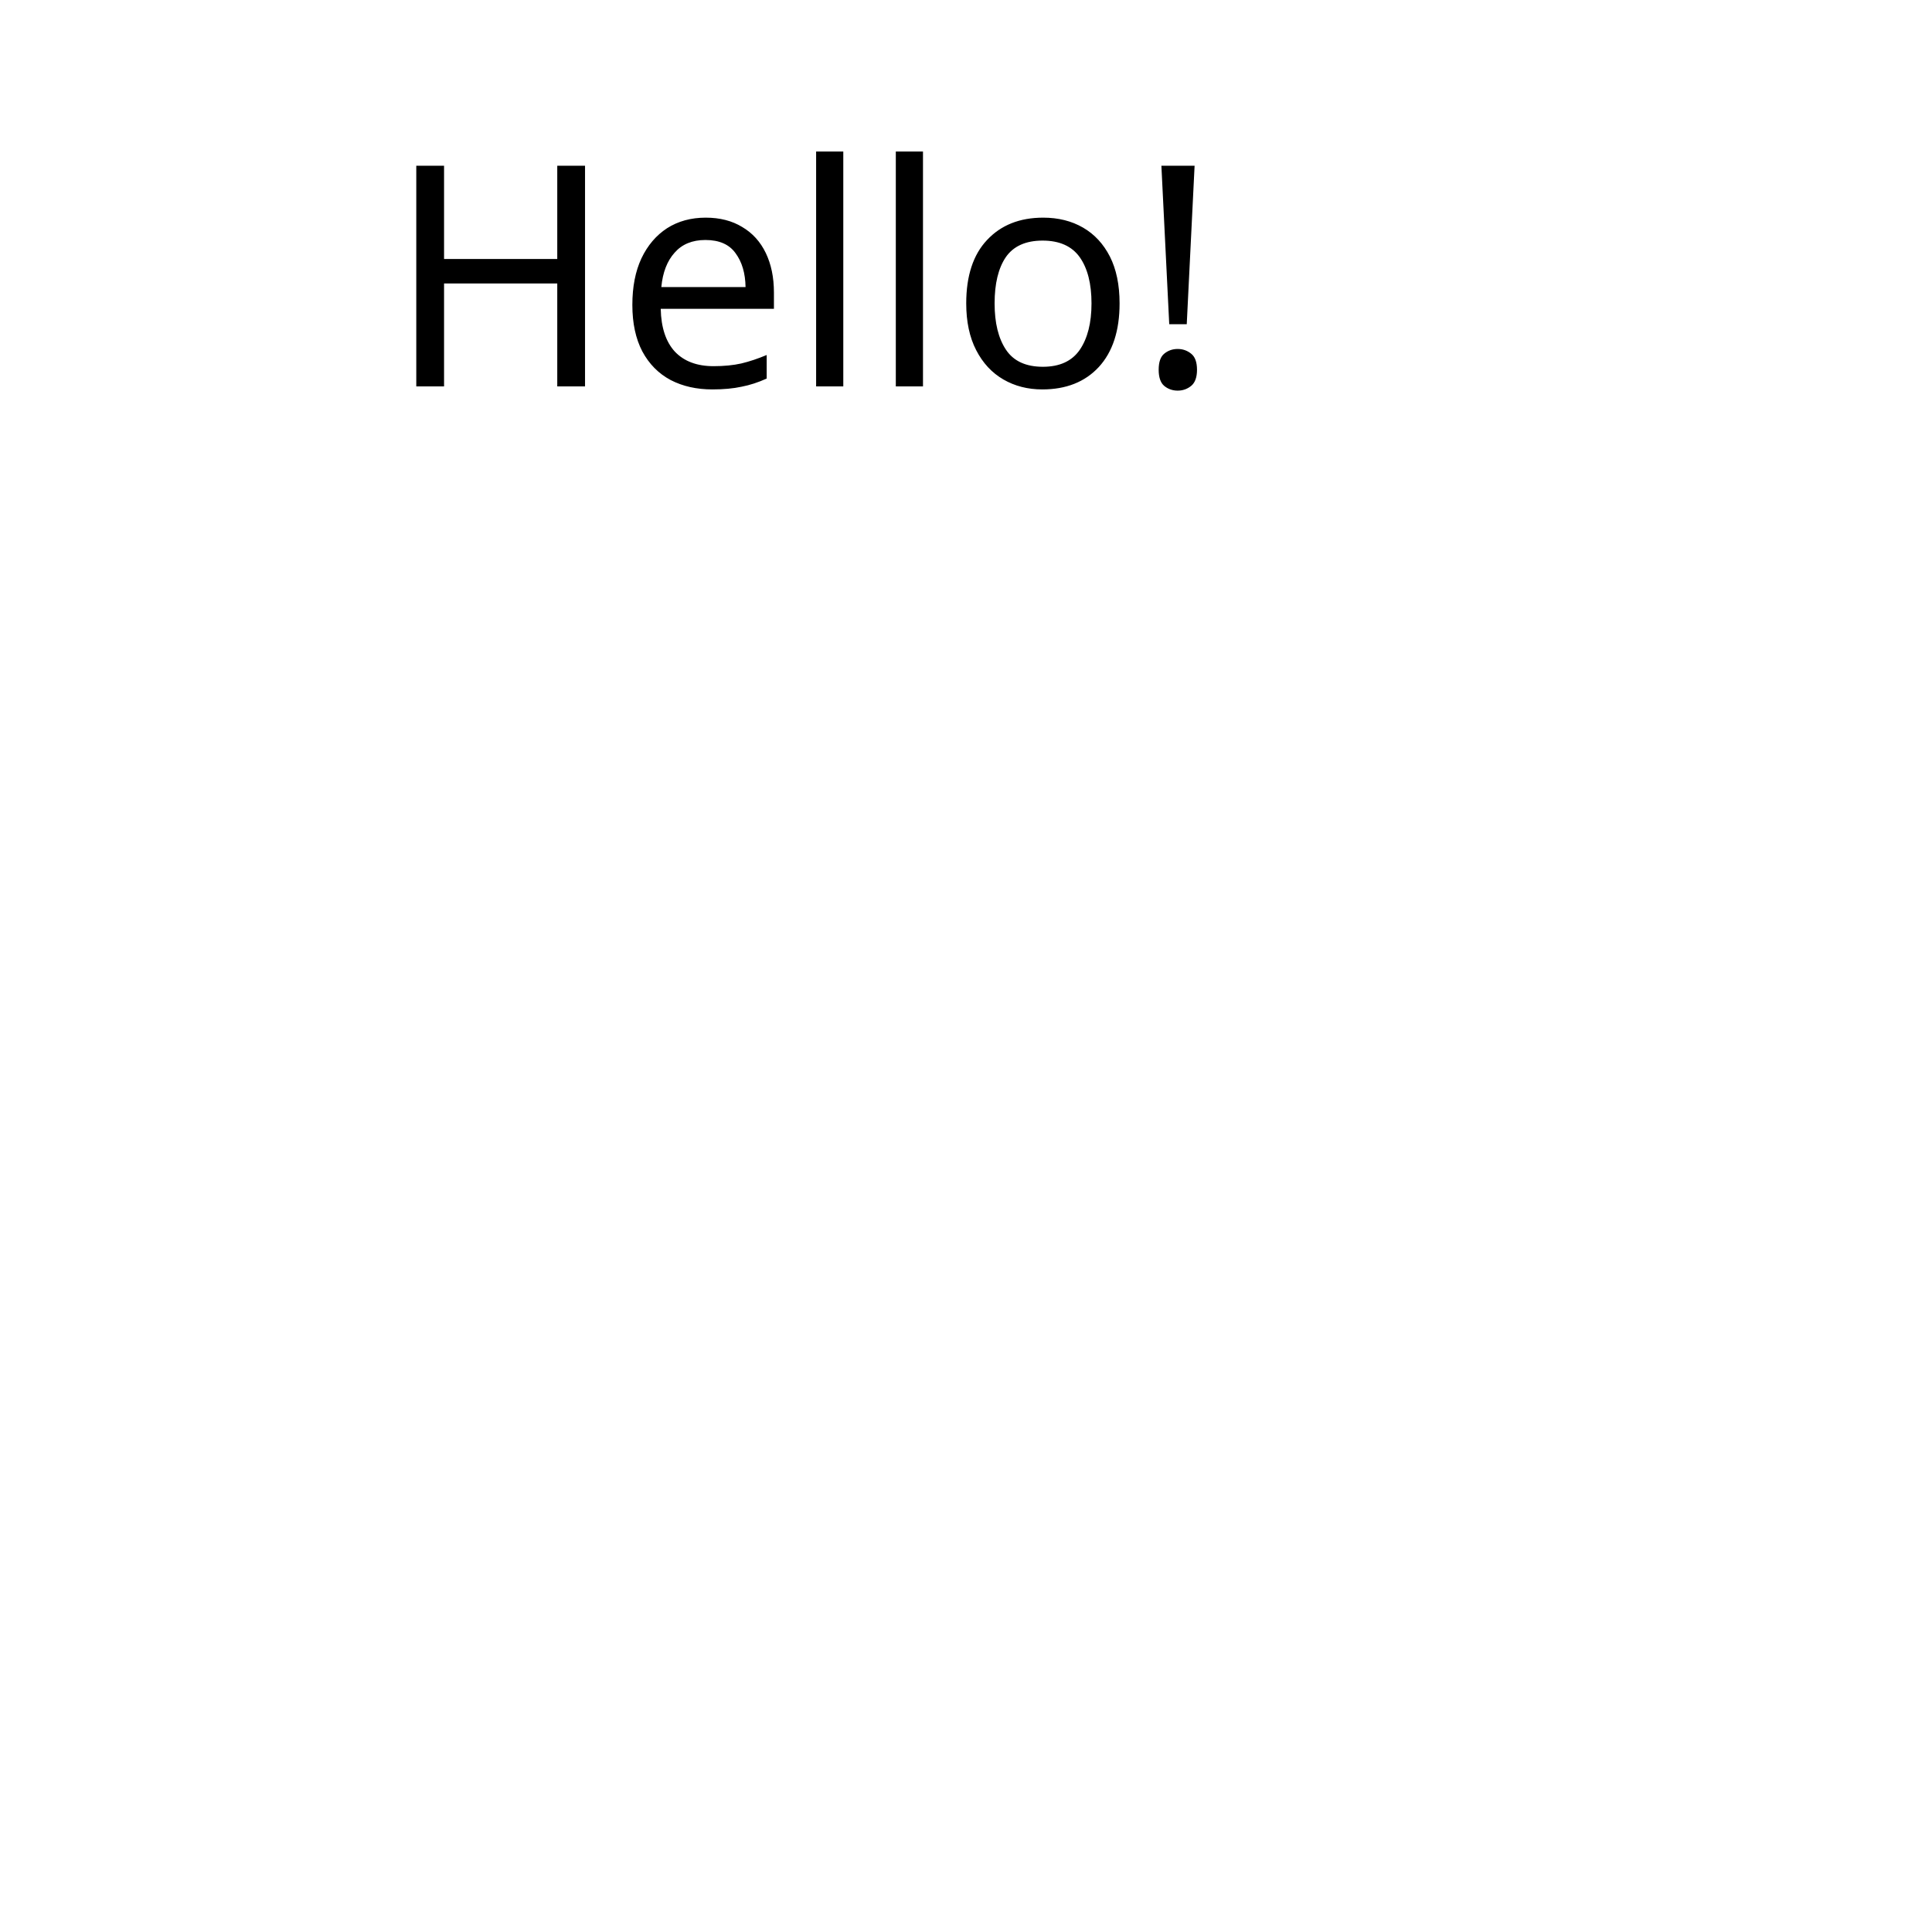
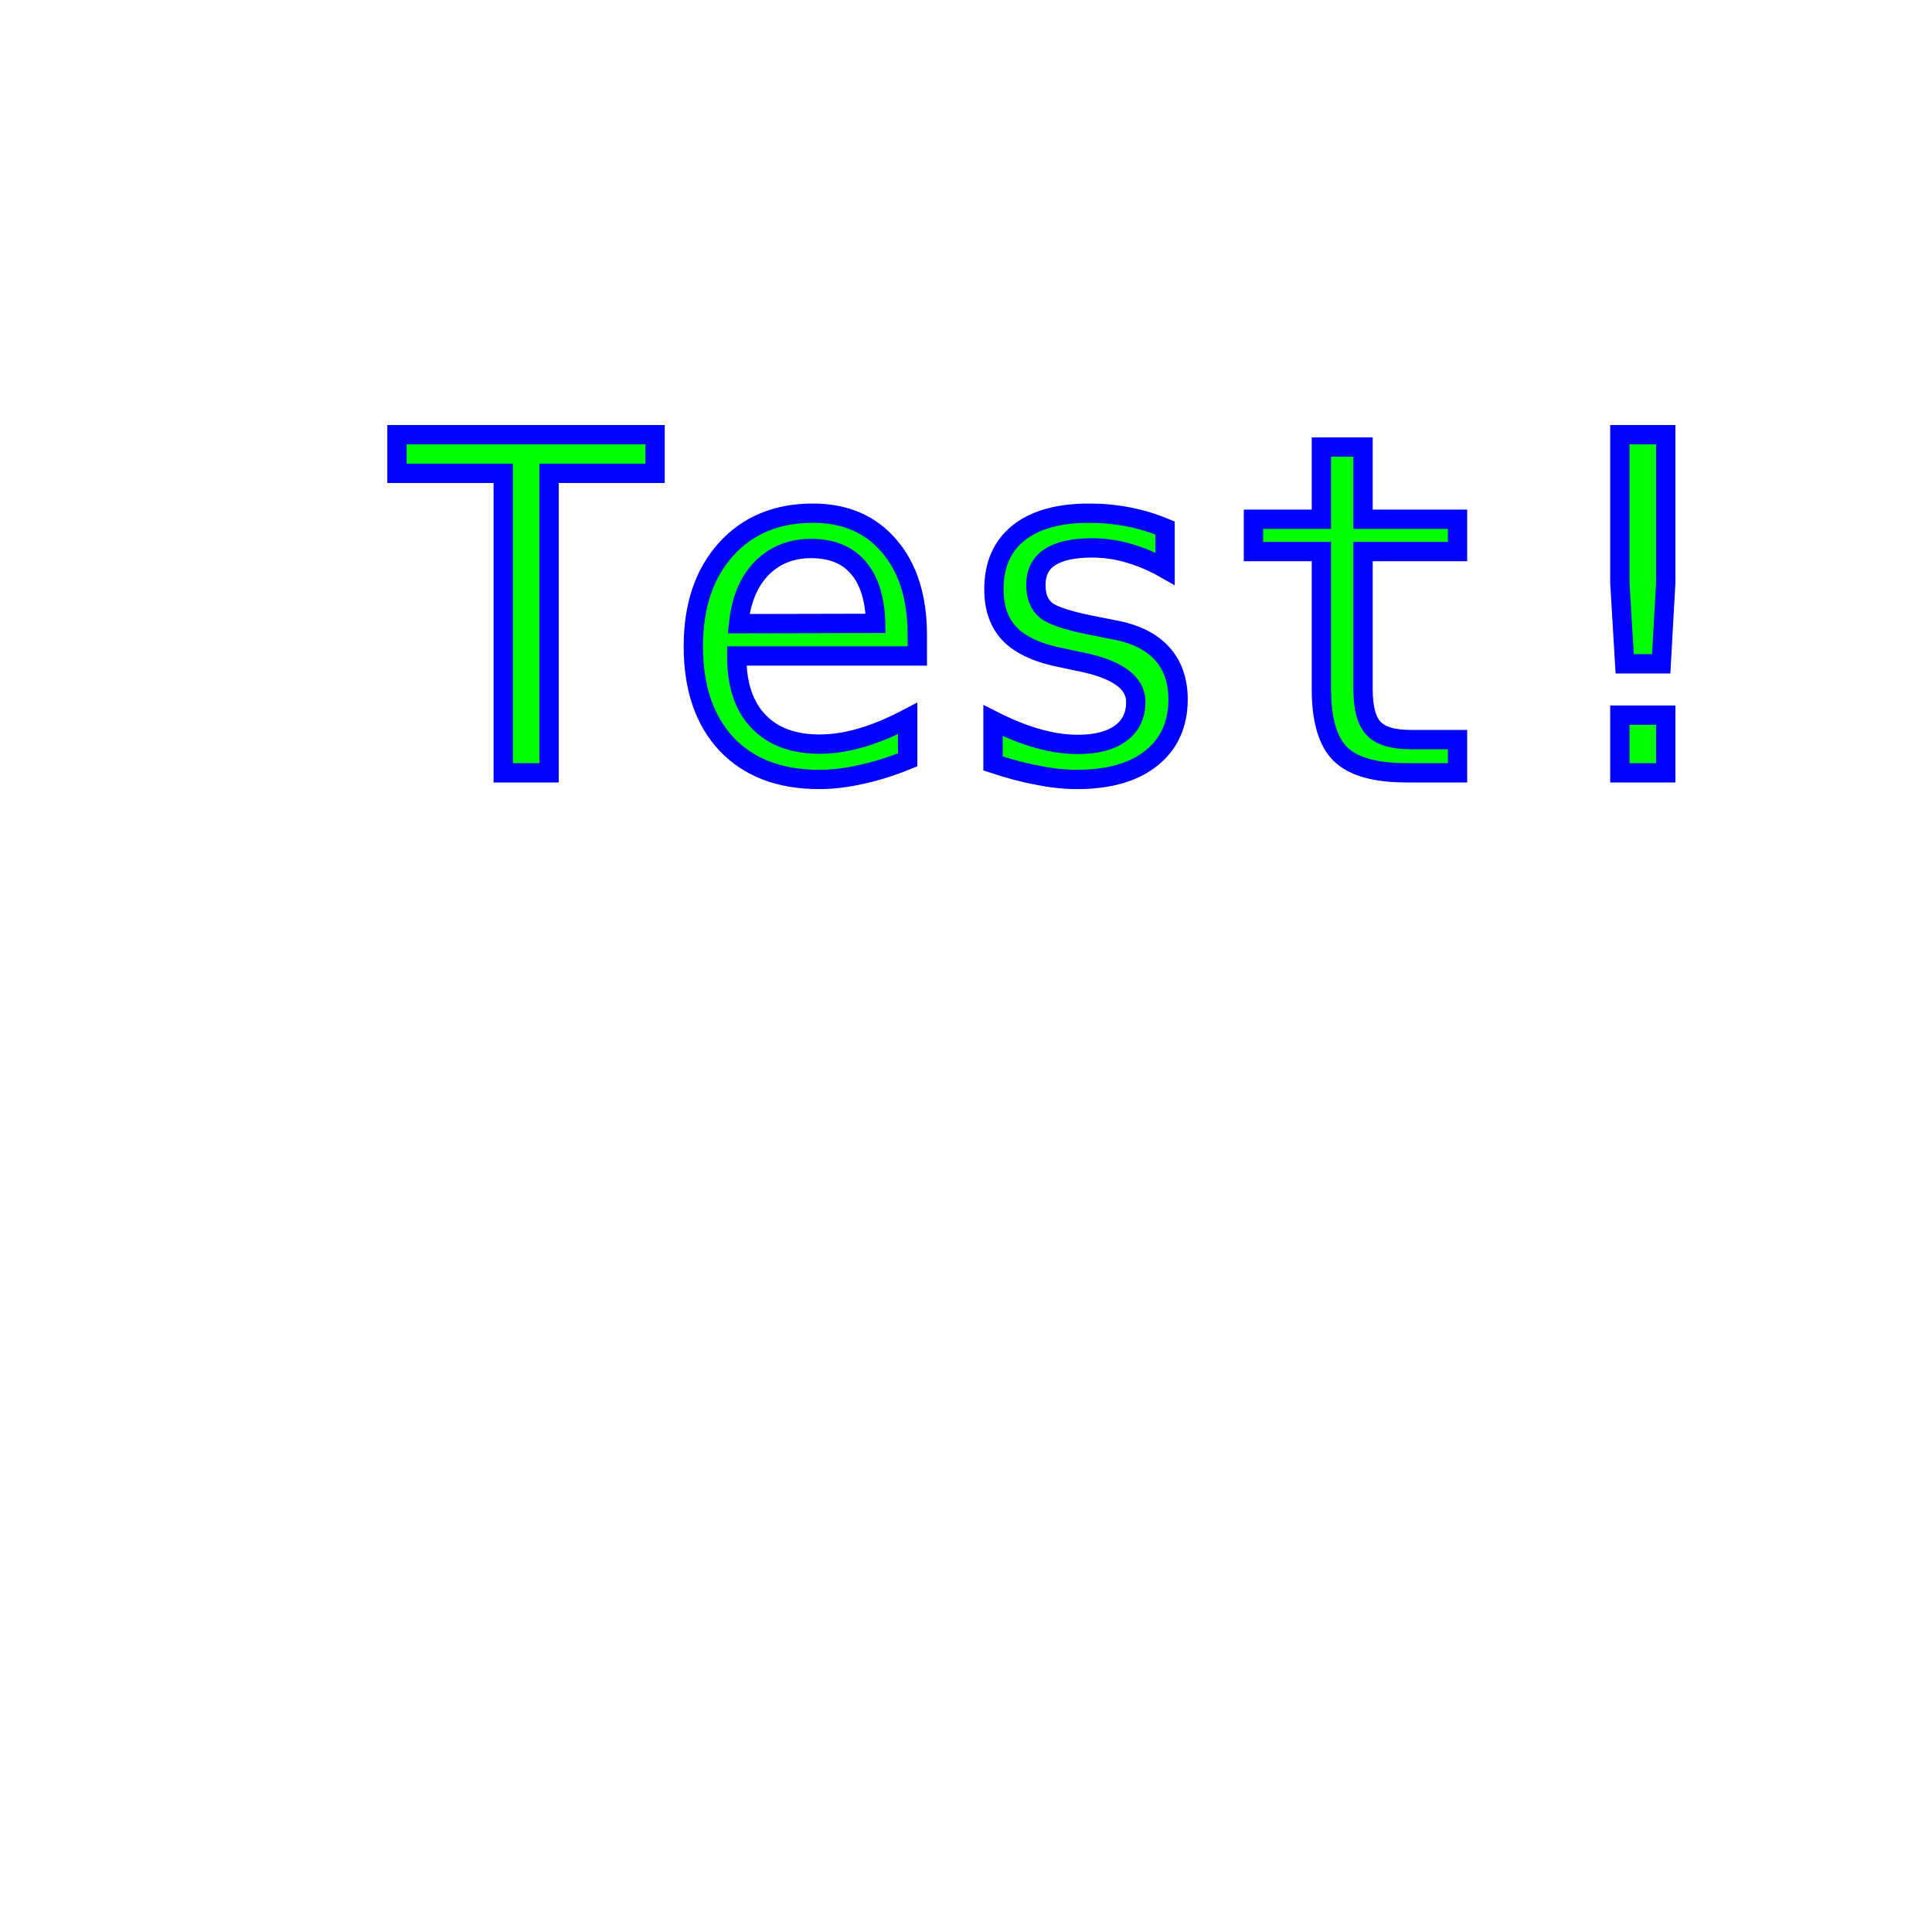
<svg xmlns="http://www.w3.org/2000/svg" height="100" width="100">
-   <text fill="rgba(0, 0, 0, 1.0)" font-family="sans-serif" font-size="16" stroke="rgba(255, 255, 255, 1.0)" stroke-width="0" x="20" y="20">Hello!</text>
+   <text fill="rgba(0, 255, 0, 1.0)" font-family="monospace" font-size="24" stroke="rgba(0, 0, 255, 1.0)" stroke-width="1" x="20" y="40">Test!</text>
</svg>
